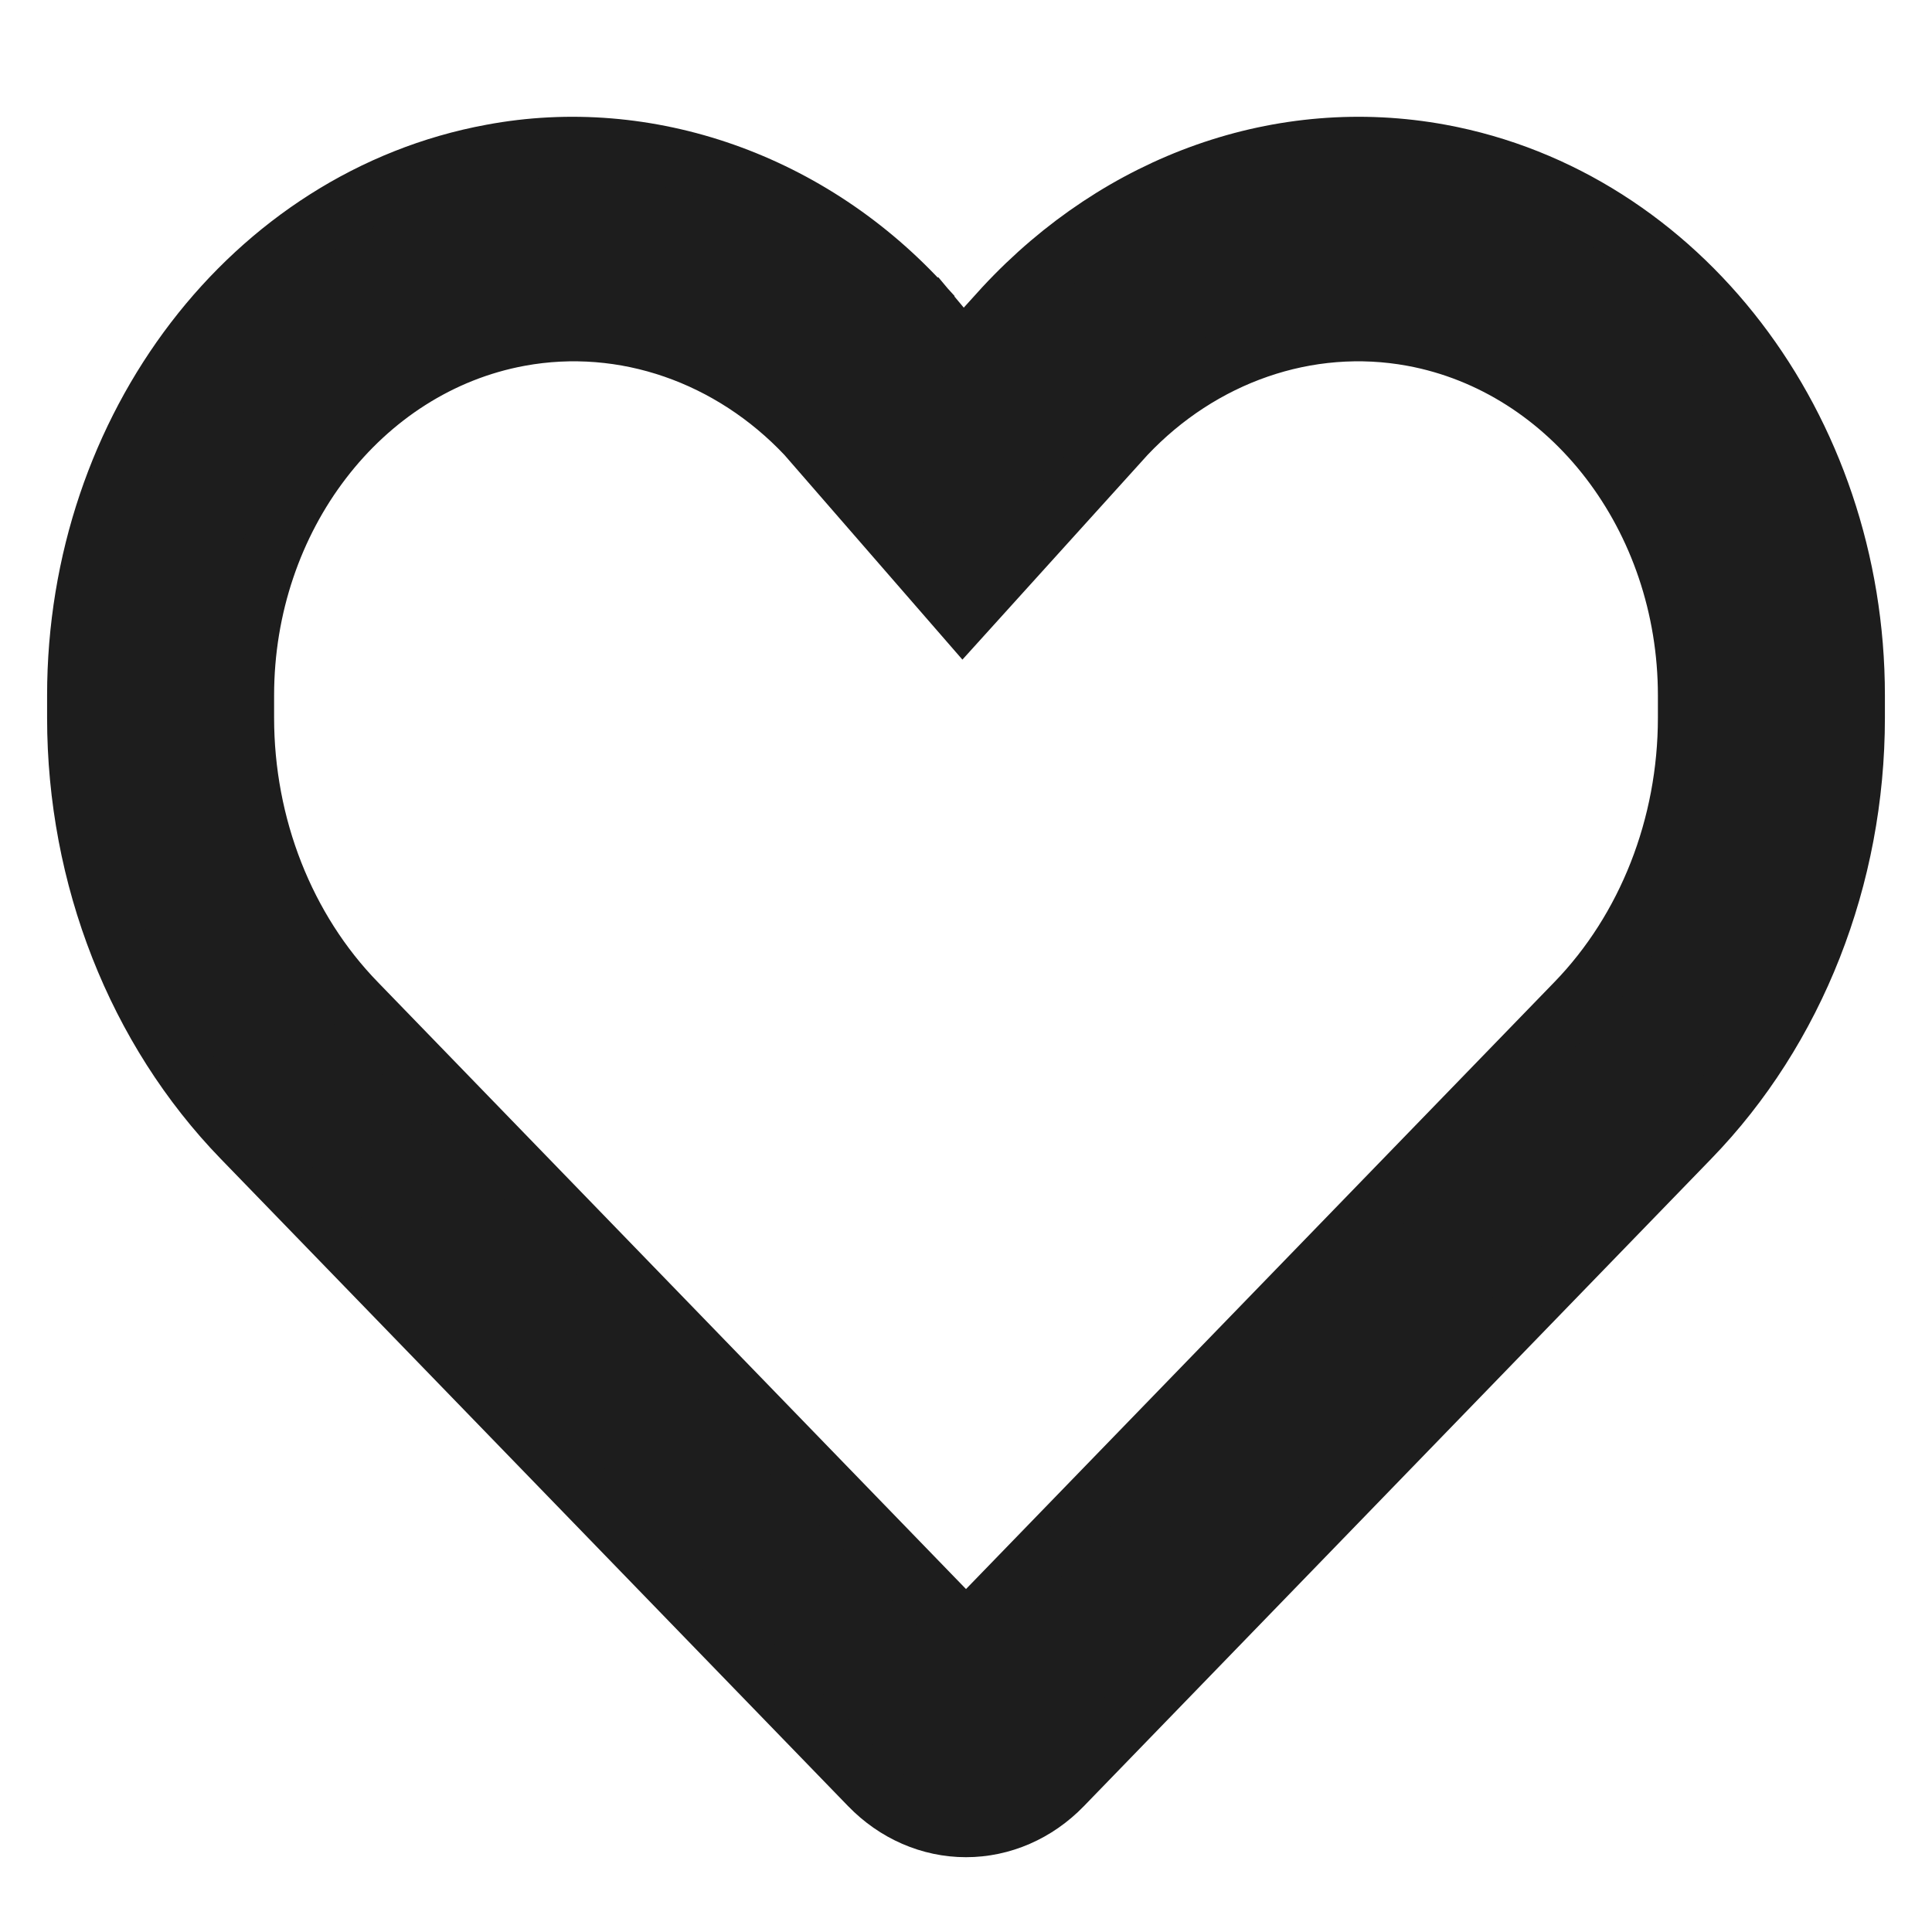
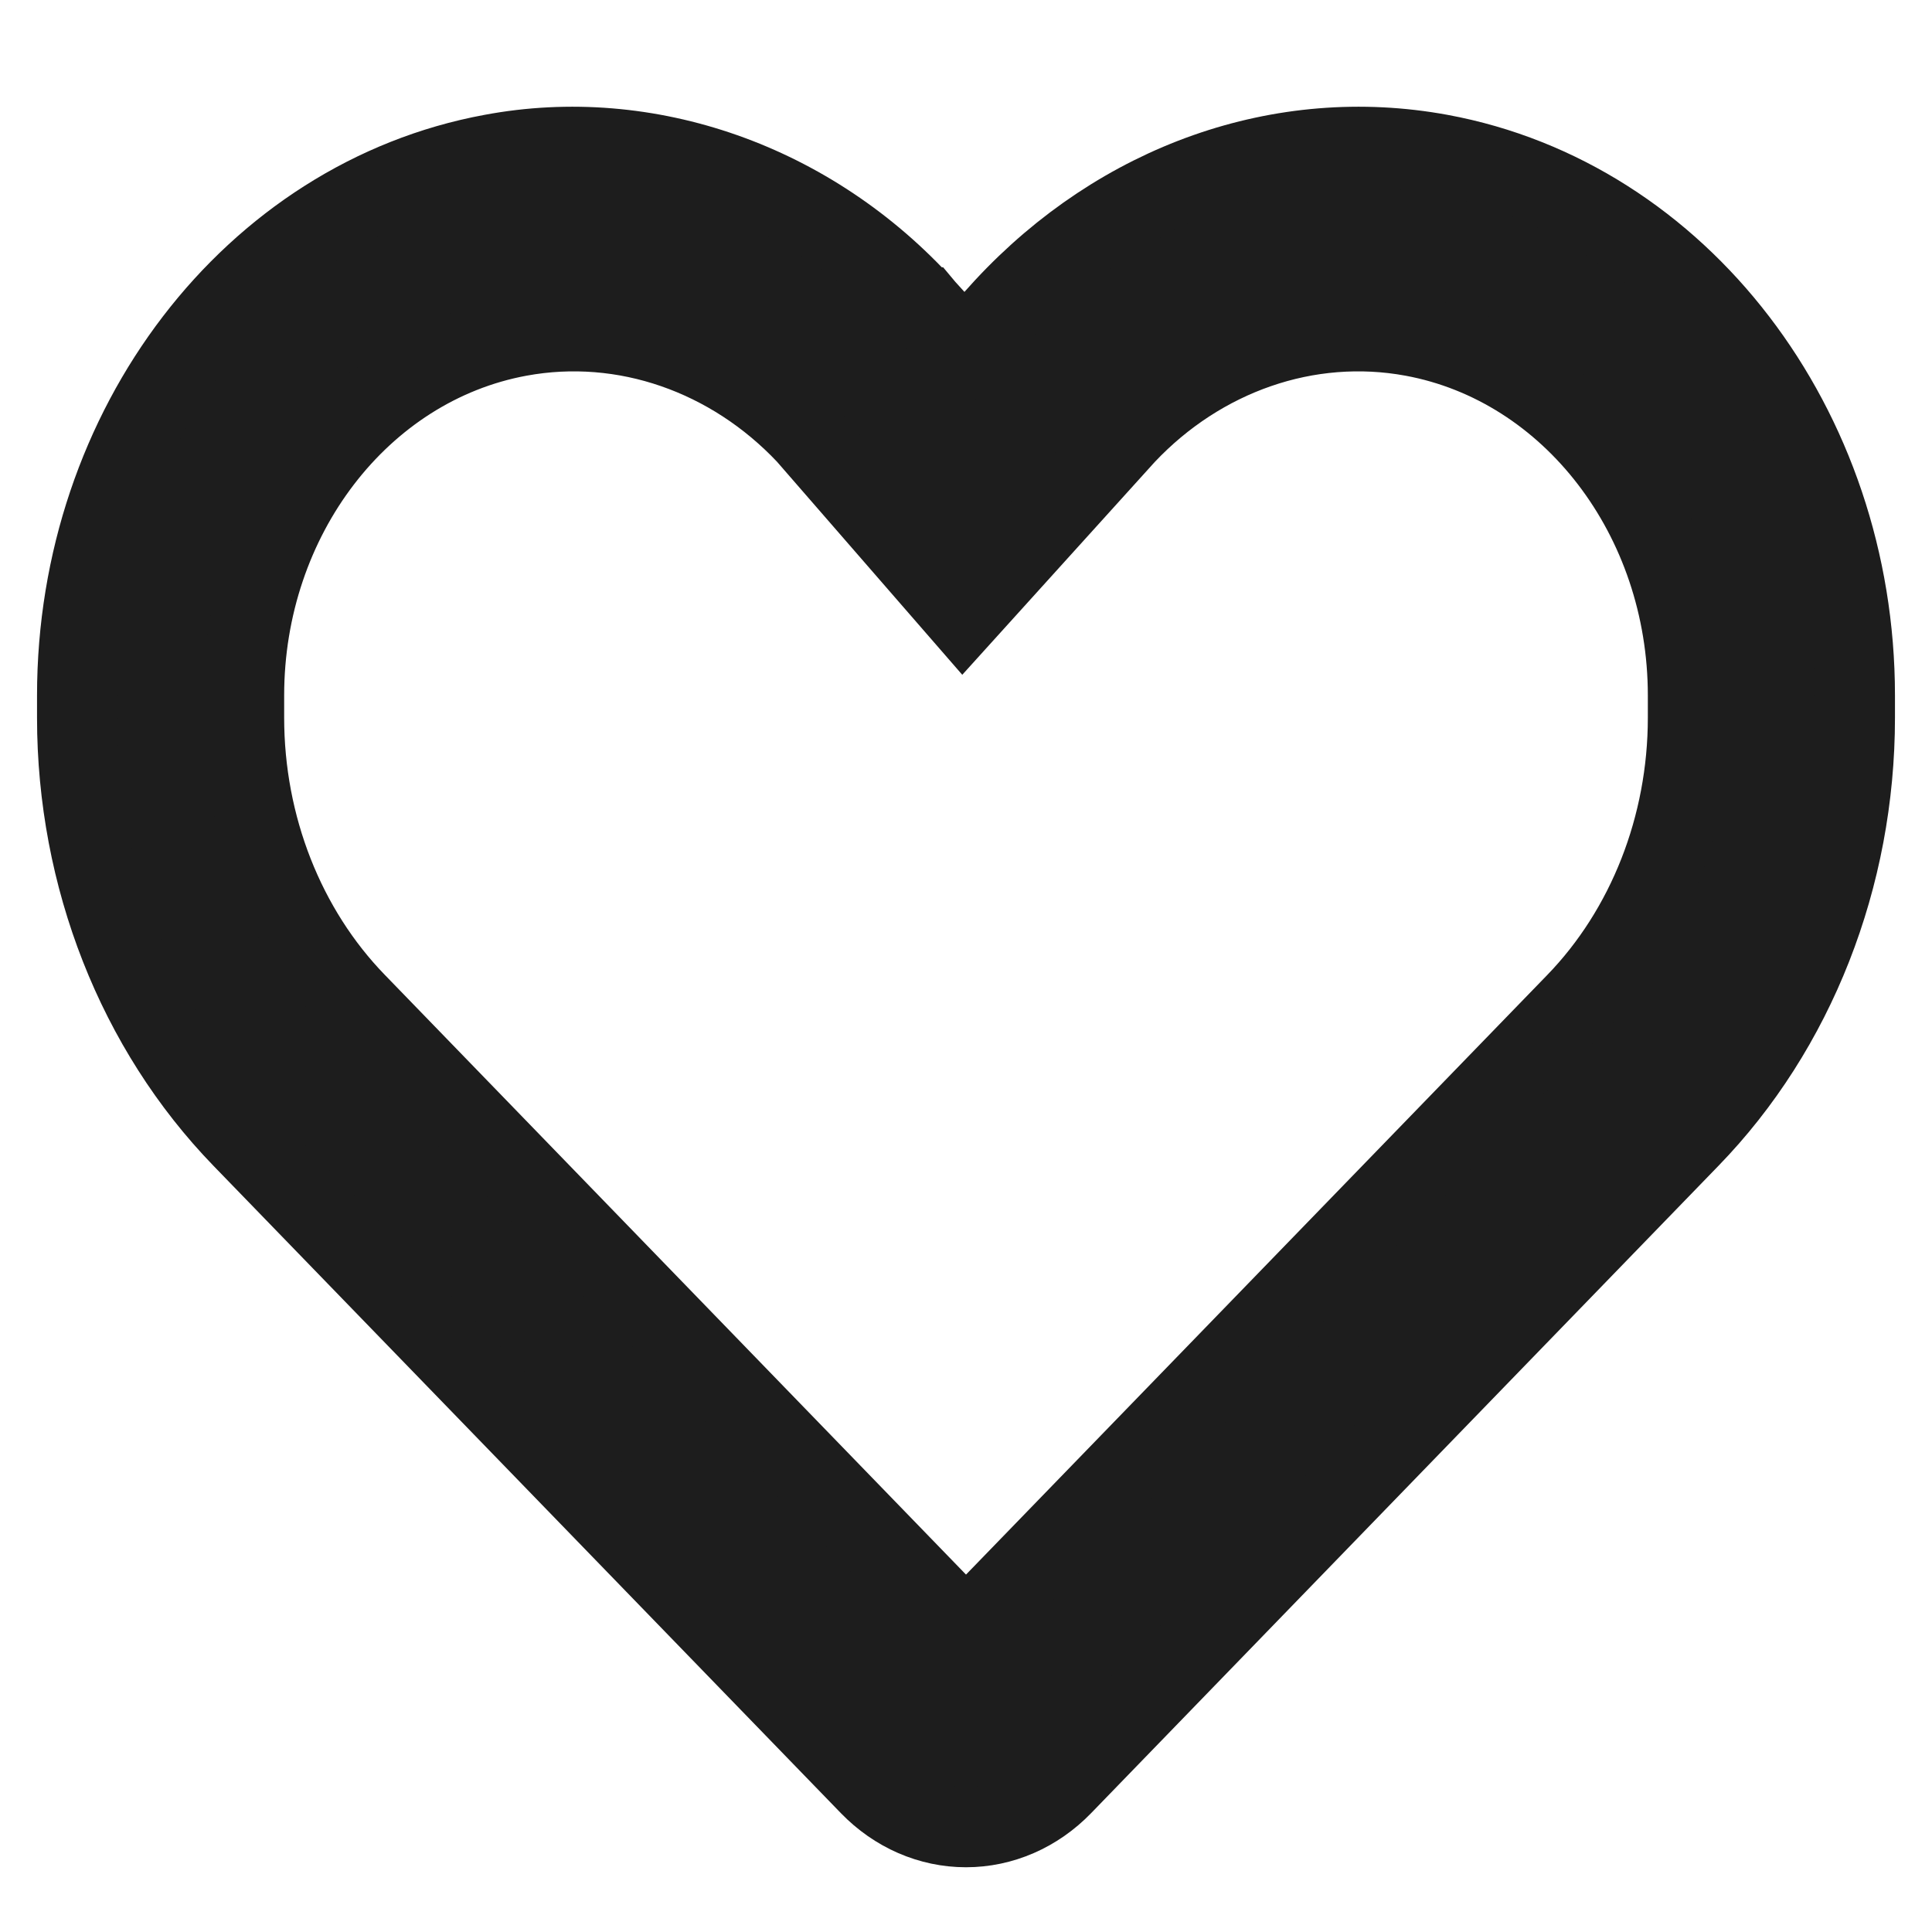
<svg xmlns="http://www.w3.org/2000/svg" preserveAspectRatio="none" overflow="visible" style="display: block;" width="32" height="32" viewBox="0 0 32 32" fill="none">
  <g id="FavoritesIcon">
-     <path id="Vector" d="M15.31 5.094L15.948 5.857L16.638 5.095C18.564 3.02 21.233 2.076 23.855 2.558C27.816 3.288 30.72 7.077 30.72 11.519V11.888C30.72 14.525 29.731 17.048 27.983 18.847L17.593 29.568C17.162 30.013 16.592 30.261 16 30.261C15.408 30.261 14.838 30.013 14.407 29.568L4.016 18.847C2.271 17.048 1.28 14.525 1.28 11.888V11.519C1.28 7.077 4.185 3.288 8.146 2.558C10.716 2.076 13.435 3.02 15.31 5.094C15.31 5.095 15.258 5.094 15.31 5.094ZM15.948 10.172L13.361 7.197C12.113 5.874 10.342 5.246 8.6 5.567C5.969 6.052 4.04 8.57 4.04 11.519V11.888C4.04 13.68 4.713 15.396 5.9 16.616L16 27.038L26.103 16.616C27.287 15.396 27.96 13.68 27.96 11.888V11.519C27.96 8.57 26.028 6.052 23.4 5.567C21.658 5.246 19.887 5.874 18.639 7.197L15.948 10.172Z" fill="#1D1D1D" stroke="#1D1D1D" />
+     <path id="Vector" d="M15.31 5.094L15.948 5.857L16.638 5.095C18.564 3.02 21.233 2.076 23.855 2.558C27.816 3.288 30.72 7.077 30.72 11.519V11.888C30.72 14.525 29.731 17.048 27.983 18.847L17.593 29.568C17.162 30.013 16.592 30.261 16 30.261C15.408 30.261 14.838 30.013 14.407 29.568L4.016 18.847C2.271 17.048 1.28 14.525 1.28 11.888V11.519C1.28 7.077 4.185 3.288 8.146 2.558C10.716 2.076 13.435 3.02 15.31 5.094C15.31 5.095 15.258 5.094 15.31 5.094ZM15.948 10.172L13.361 7.197C12.113 5.874 10.342 5.246 8.6 5.567C5.969 6.052 4.04 8.57 4.04 11.519V11.888C4.04 13.68 4.713 15.396 5.9 16.616L16 27.038L26.103 16.616C27.287 15.396 27.96 13.68 27.96 11.888V11.519C27.96 8.57 26.028 6.052 23.4 5.567C21.658 5.246 19.887 5.874 18.639 7.197L15.948 10.172Z" fill="#1D1D1D" stroke="#1D1D1D" stroke-width="1pt" />
  </g>
</svg>
